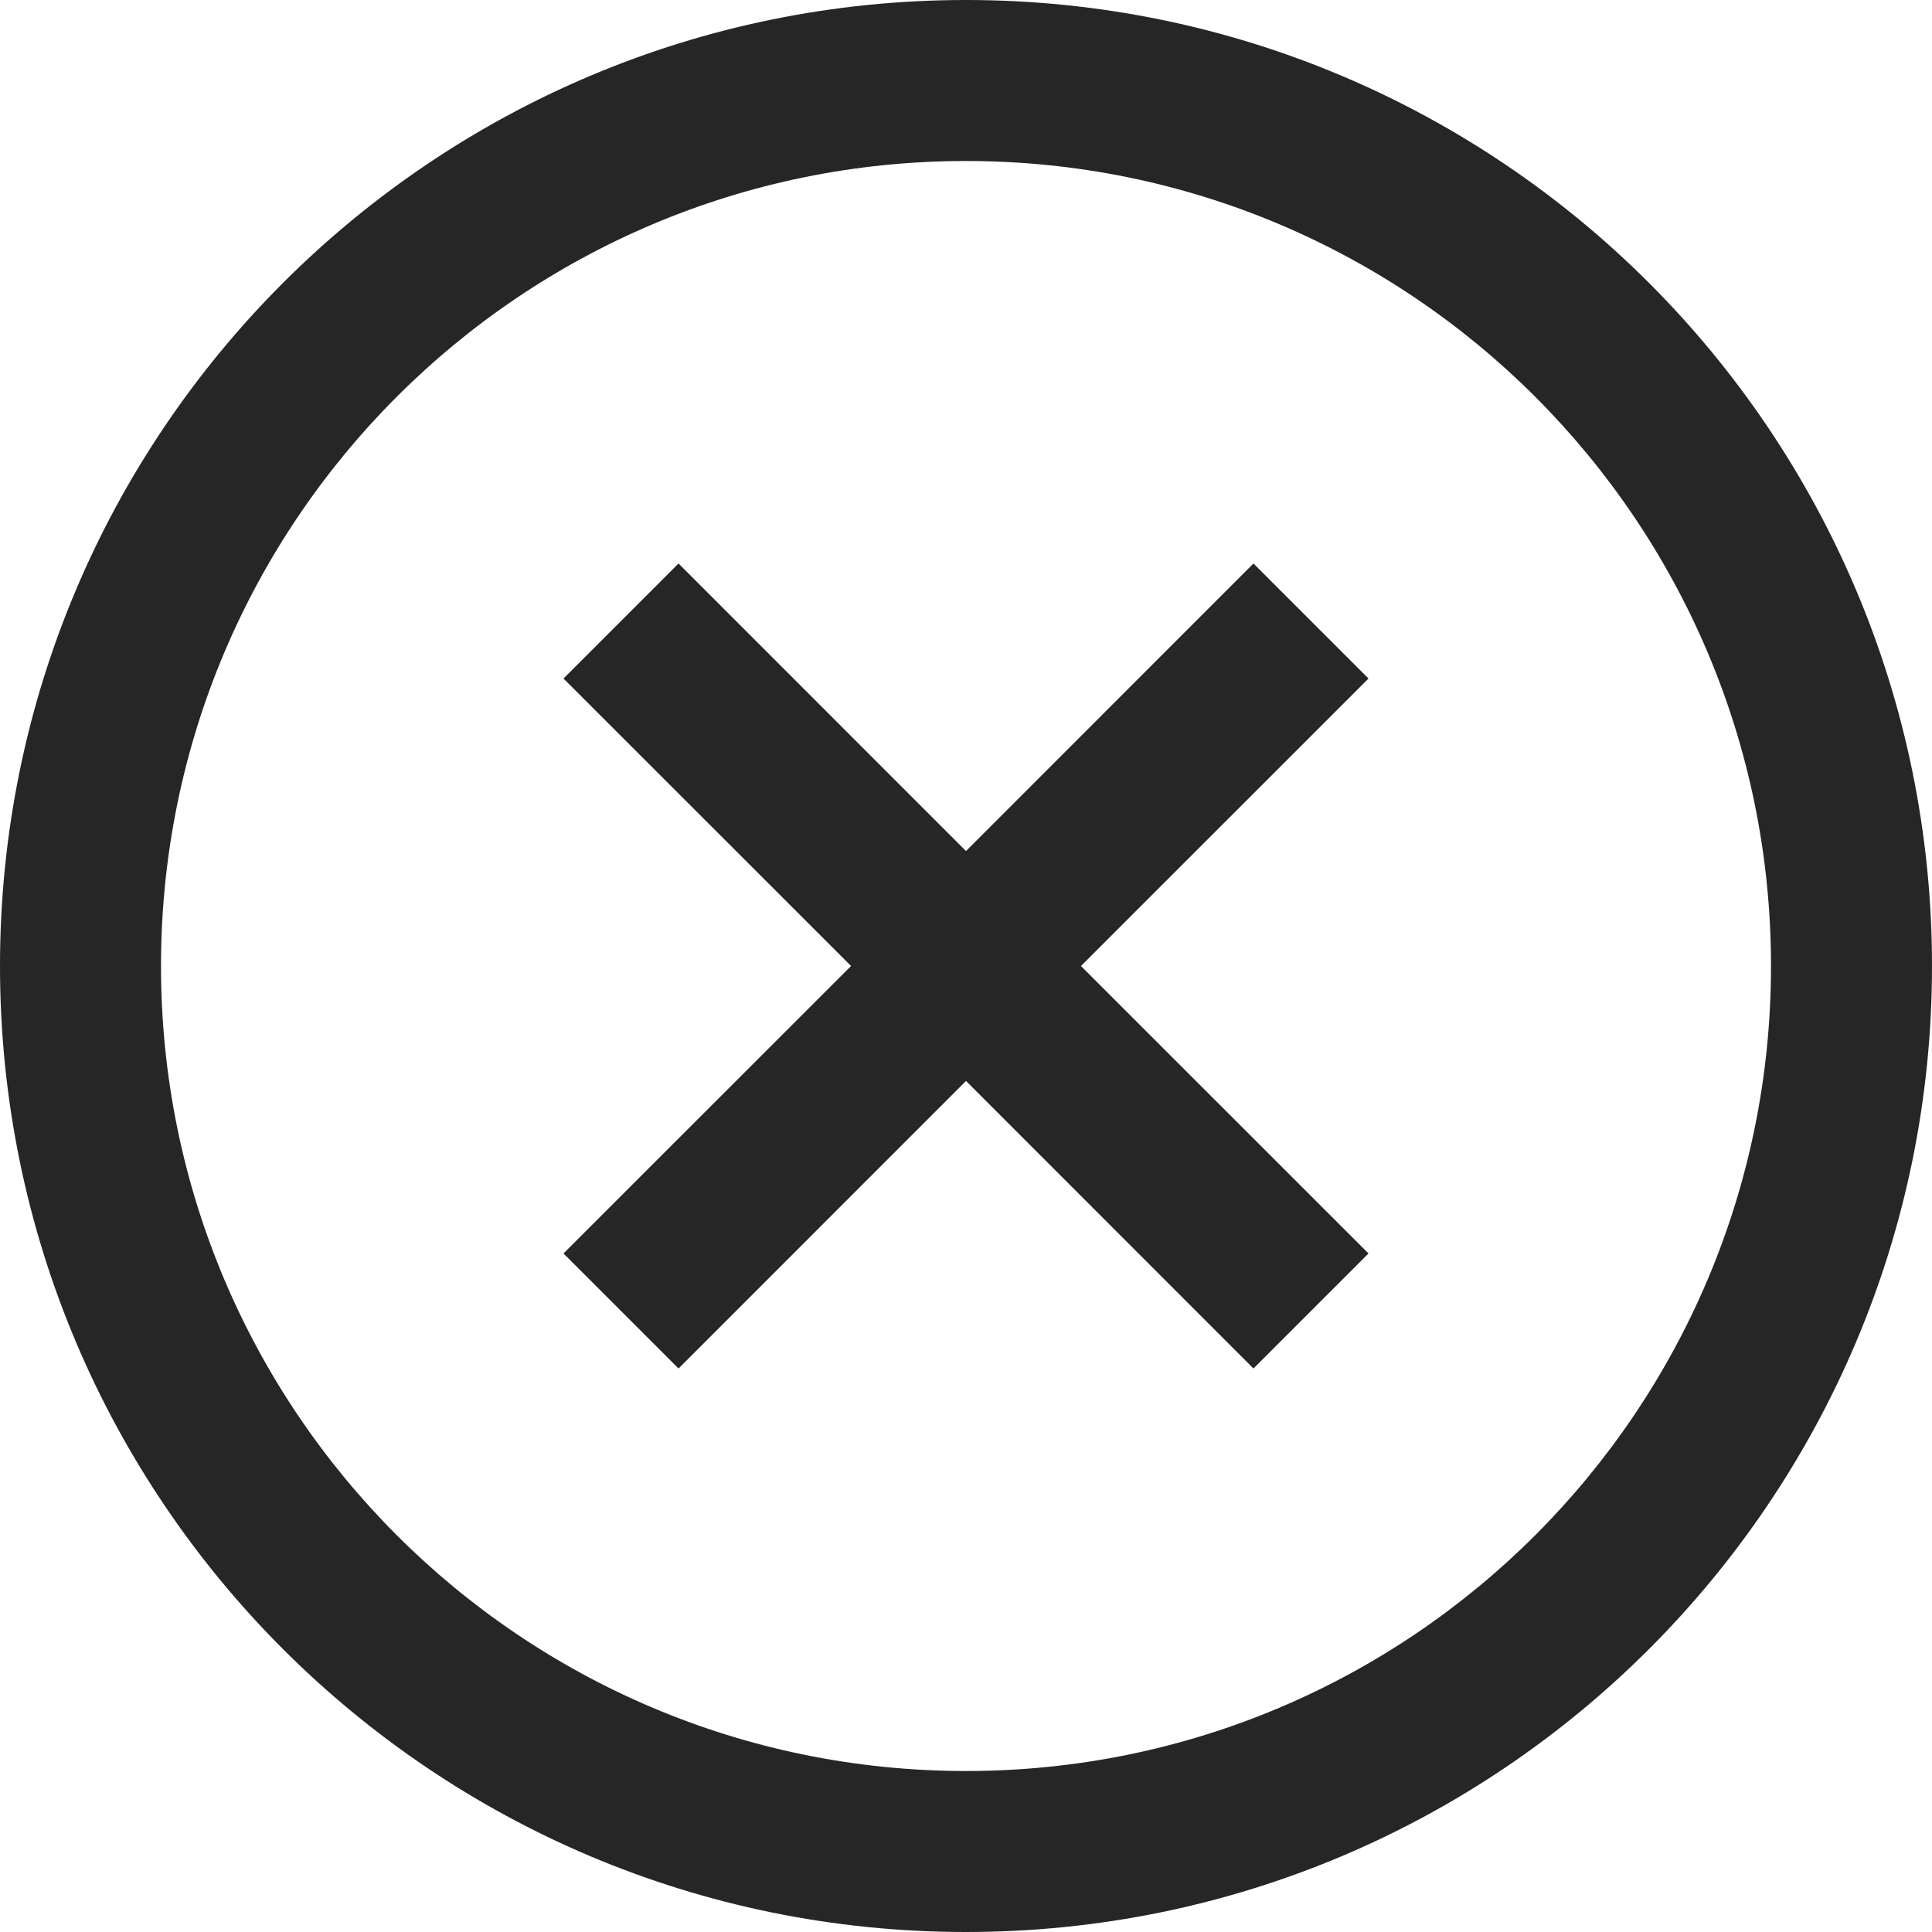
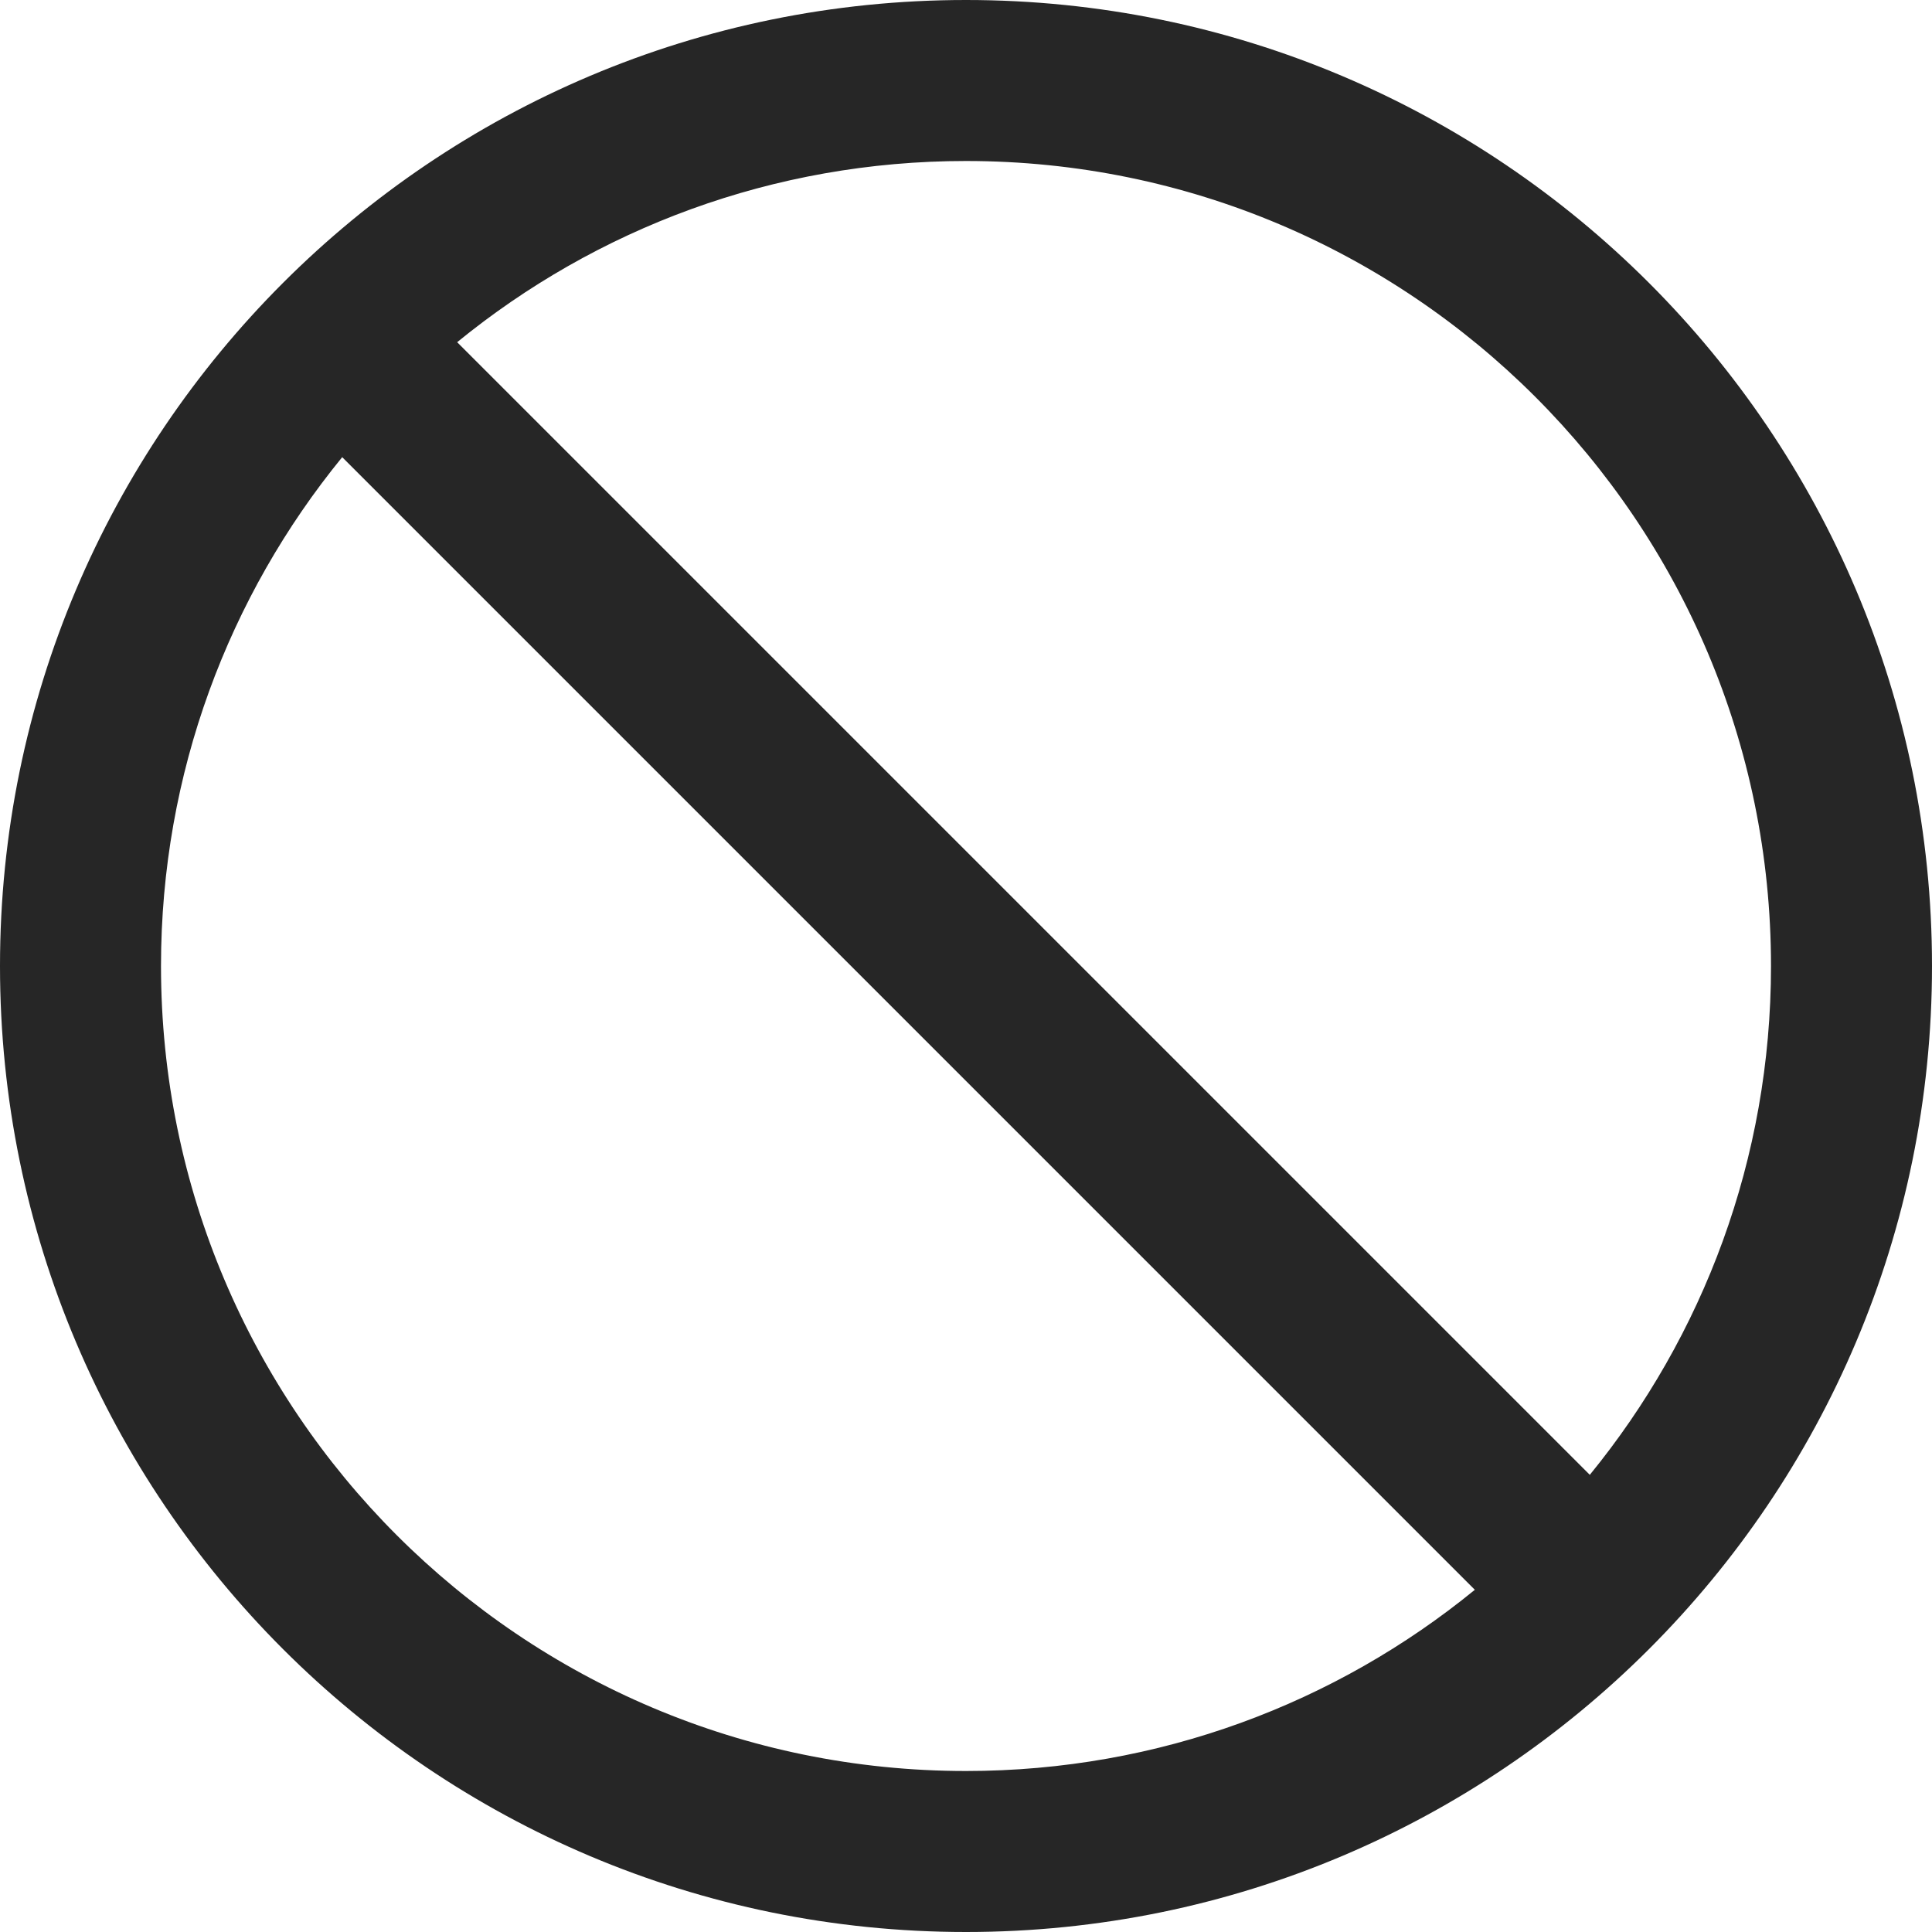
<svg xmlns="http://www.w3.org/2000/svg" width="24" height="24" viewBox="0 0 24 24" fill="none">
-   <path fill-rule="evenodd" clip-rule="evenodd" d="M12 0C18.627 0 24 5.373 24 12C24 18.627 18.627 24 12 24C5.373 24 0 18.627 0 12C0 5.373 5.373 0 12 0ZM12 2C6.477 2 2 6.477 2 12C2 17.523 6.477 22 12 22C17.523 22 22 17.523 22 12C22 6.477 17.523 2 12 2ZM15.571 7L17 8.429L13.428 12L17 15.571L15.571 17L12 13.428L8.429 17L7 15.571L10.572 12L7 8.429L8.429 7L12 10.572L15.571 7Z" fill="#262626" />
+   <path fill-rule="evenodd" clip-rule="evenodd" d="M18.321 19.749C16.598 21.156 14.398 22 12 22C6.477 22 2 17.523 2 12C2 9.602 2.844 7.402 4.251 5.679L18.321 19.749ZM19.749 18.321L5.679 4.251C7.402 2.844 9.602 2 12 2C17.523 2 22 6.477 22 12C22 14.398 21.156 16.598 19.749 18.321ZM24 12C24 18.627 18.627 24 12 24C5.373 24 0 18.627 0 12C0 5.373 5.373 0 12 0C18.627 0 24 5.373 24 12Z" fill="#262626" />
</svg>
